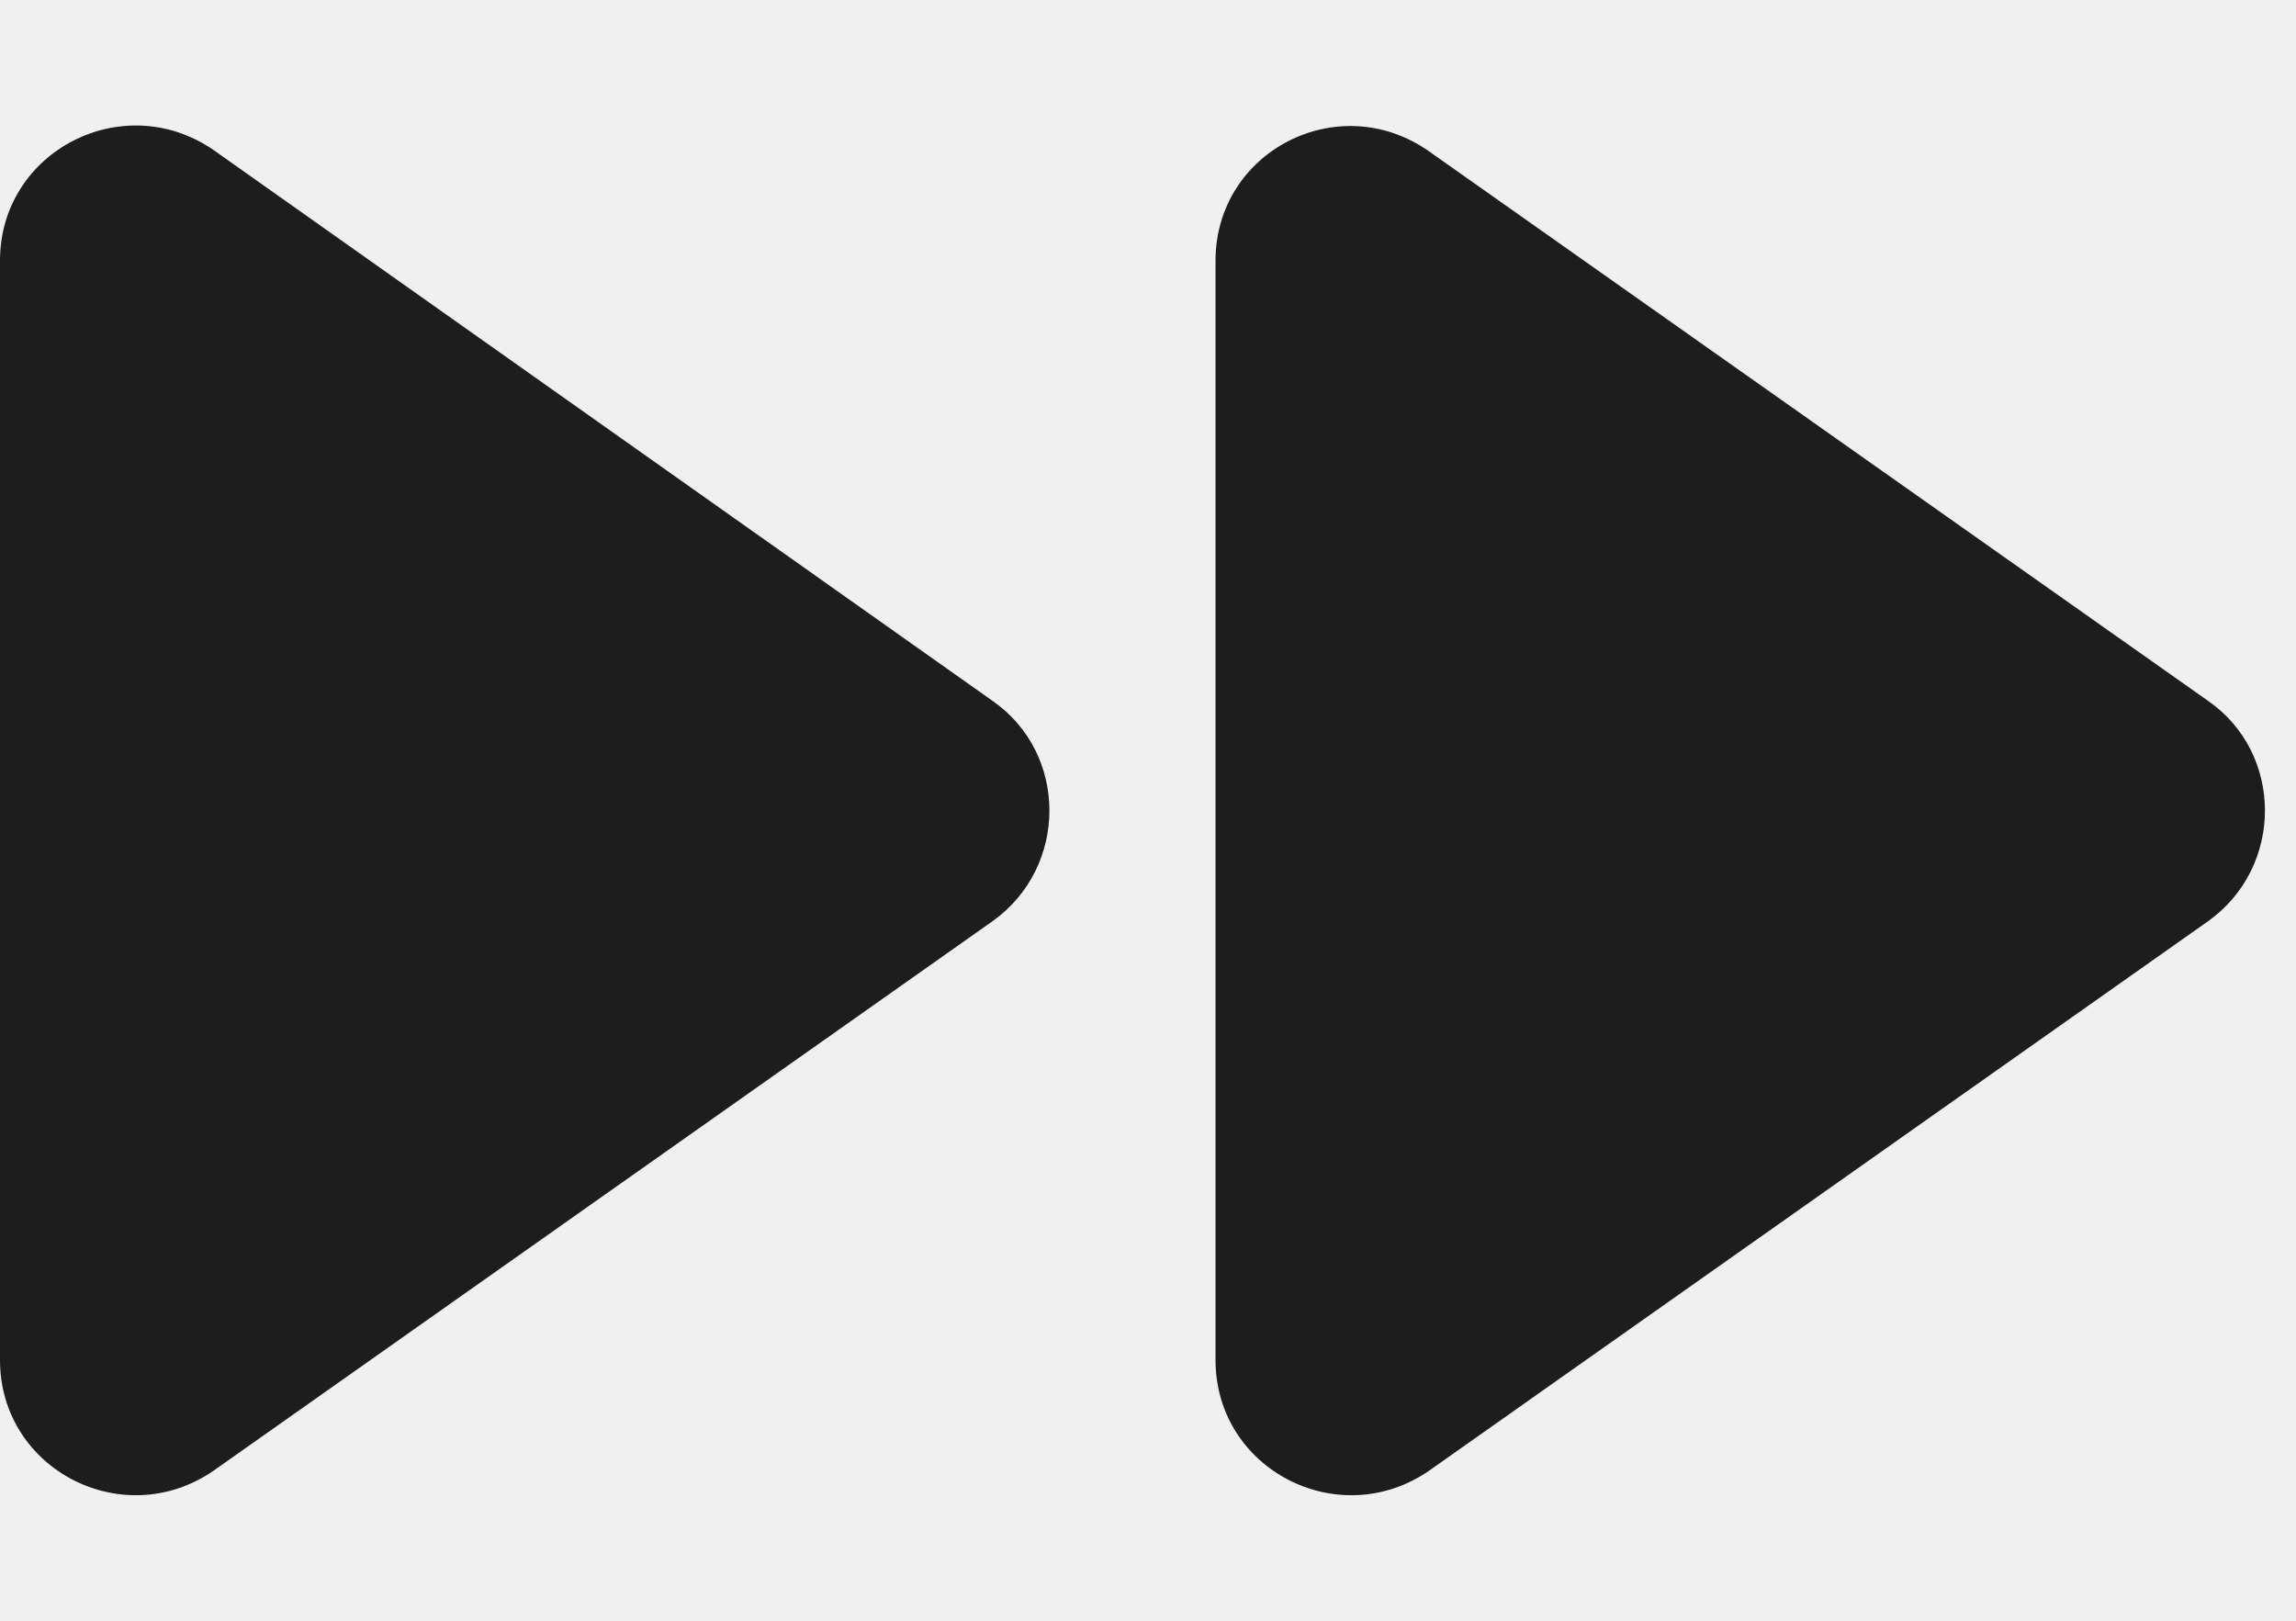
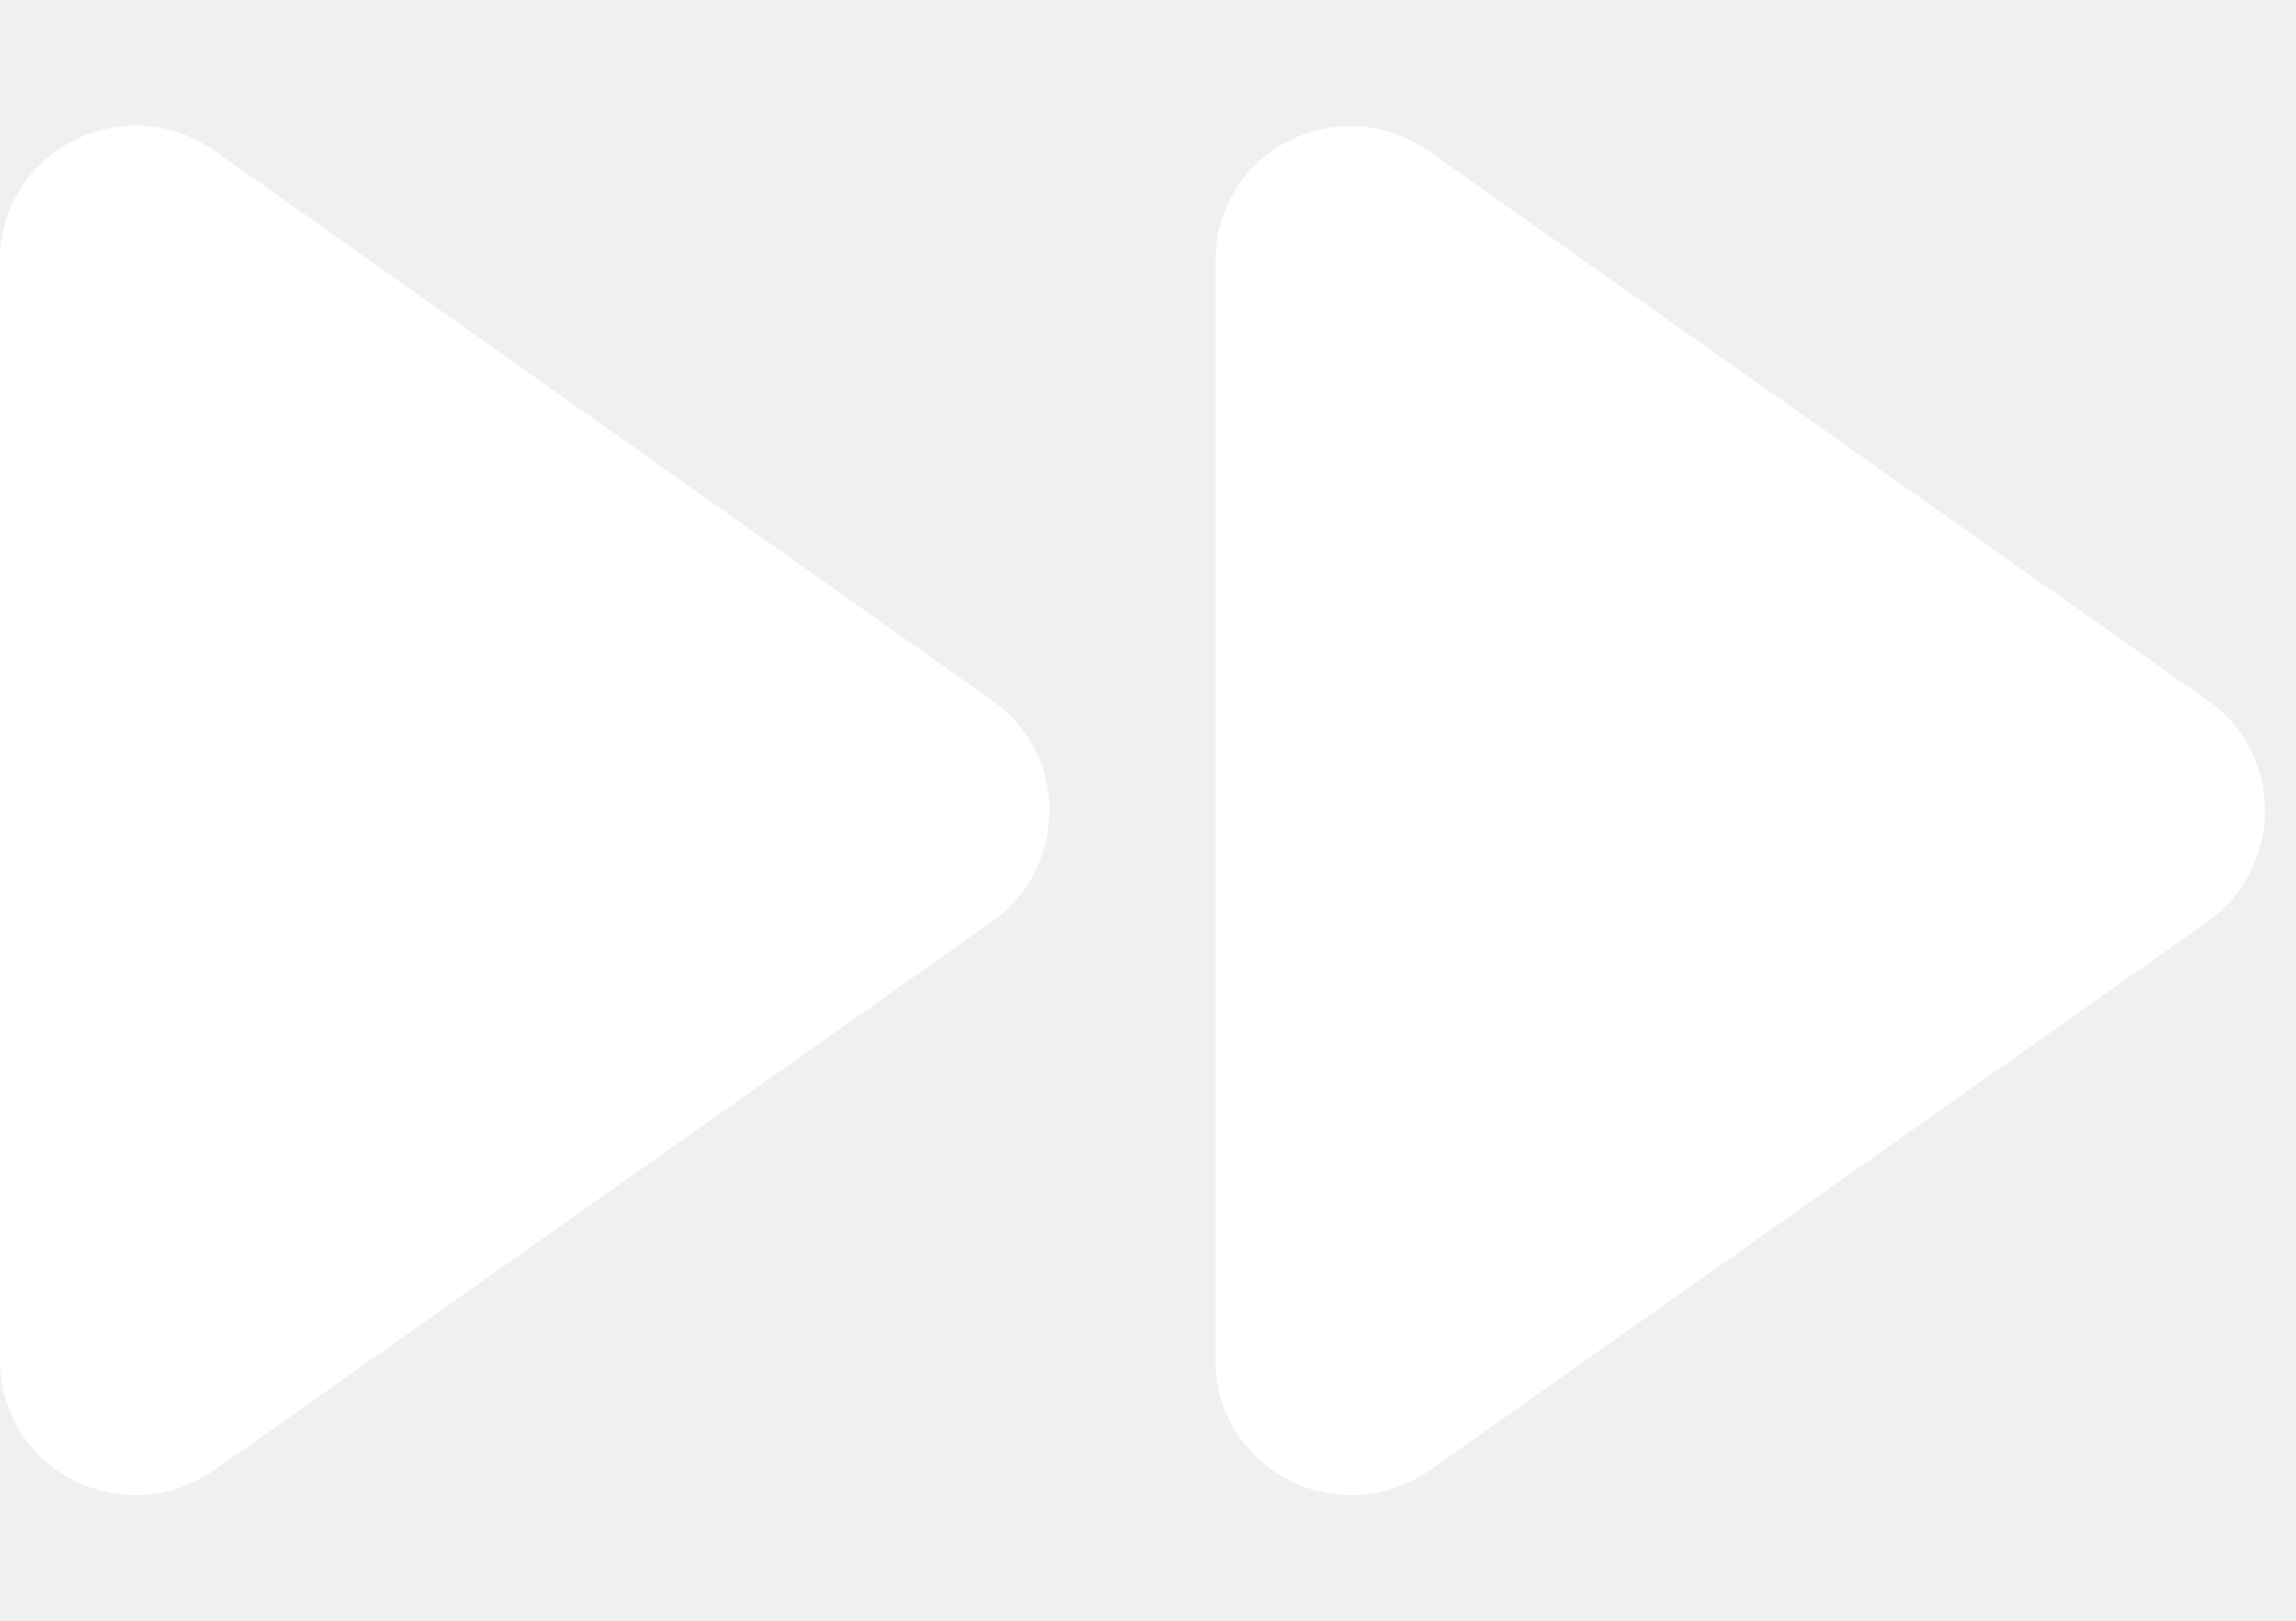
<svg xmlns="http://www.w3.org/2000/svg" width="17px" height="12px" viewBox="0 0 17 12" version="1.1">
  <g id="Icons" stroke="none" stroke-width="1" fill="none" fill-rule="evenodd">
    <g id="Rounded" transform="translate(-104, -912)">
      <g id="AV" transform="translate(100, 852)">
        <g id="-Round-/-AV-/-fast_forward" transform="translate(0, 54)">
          <g>
            <rect id="Rectangle" x="0" y="0" width="24" height="24" />
-             <path d="M5.58,16.89 L11.35,12.82 C11.91,12.42 11.91,11.58 11.35,11.19 L5.58,7.11 C4.91,6.65 4,7.12 4,7.93 L4,16.07 C4,16.88 4.91,17.35 5.58,16.89 Z M13,7.93 L13,16.07 C13,16.88 13.91,17.35 14.58,16.89 L20.35,12.82 C20.91,12.42 20.91,11.58 20.35,11.19 L14.58,7.12 C13.91,6.65 13,7.12 13,7.93 Z" id="🔹Icon-Color" fill="#1D1D1D" />
+             <path d="M5.58,16.89 L11.35,12.82 C11.91,12.42 11.91,11.58 11.35,11.19 L5.58,7.11 C4.91,6.65 4,7.12 4,7.93 L4,16.07 C4,16.88 4.91,17.35 5.58,16.89 Z M13,7.93 L13,16.07 C13,16.88 13.91,17.35 14.58,16.89 L20.35,12.82 C20.91,12.42 20.91,11.58 20.35,11.19 L14.58,7.12 C13.91,6.65 13,7.12 13,7.93 Z" id="🔹Icon-Color" fill="#FFFFFF" />
          </g>
        </g>
      </g>
    </g>
  </g>
</svg>
